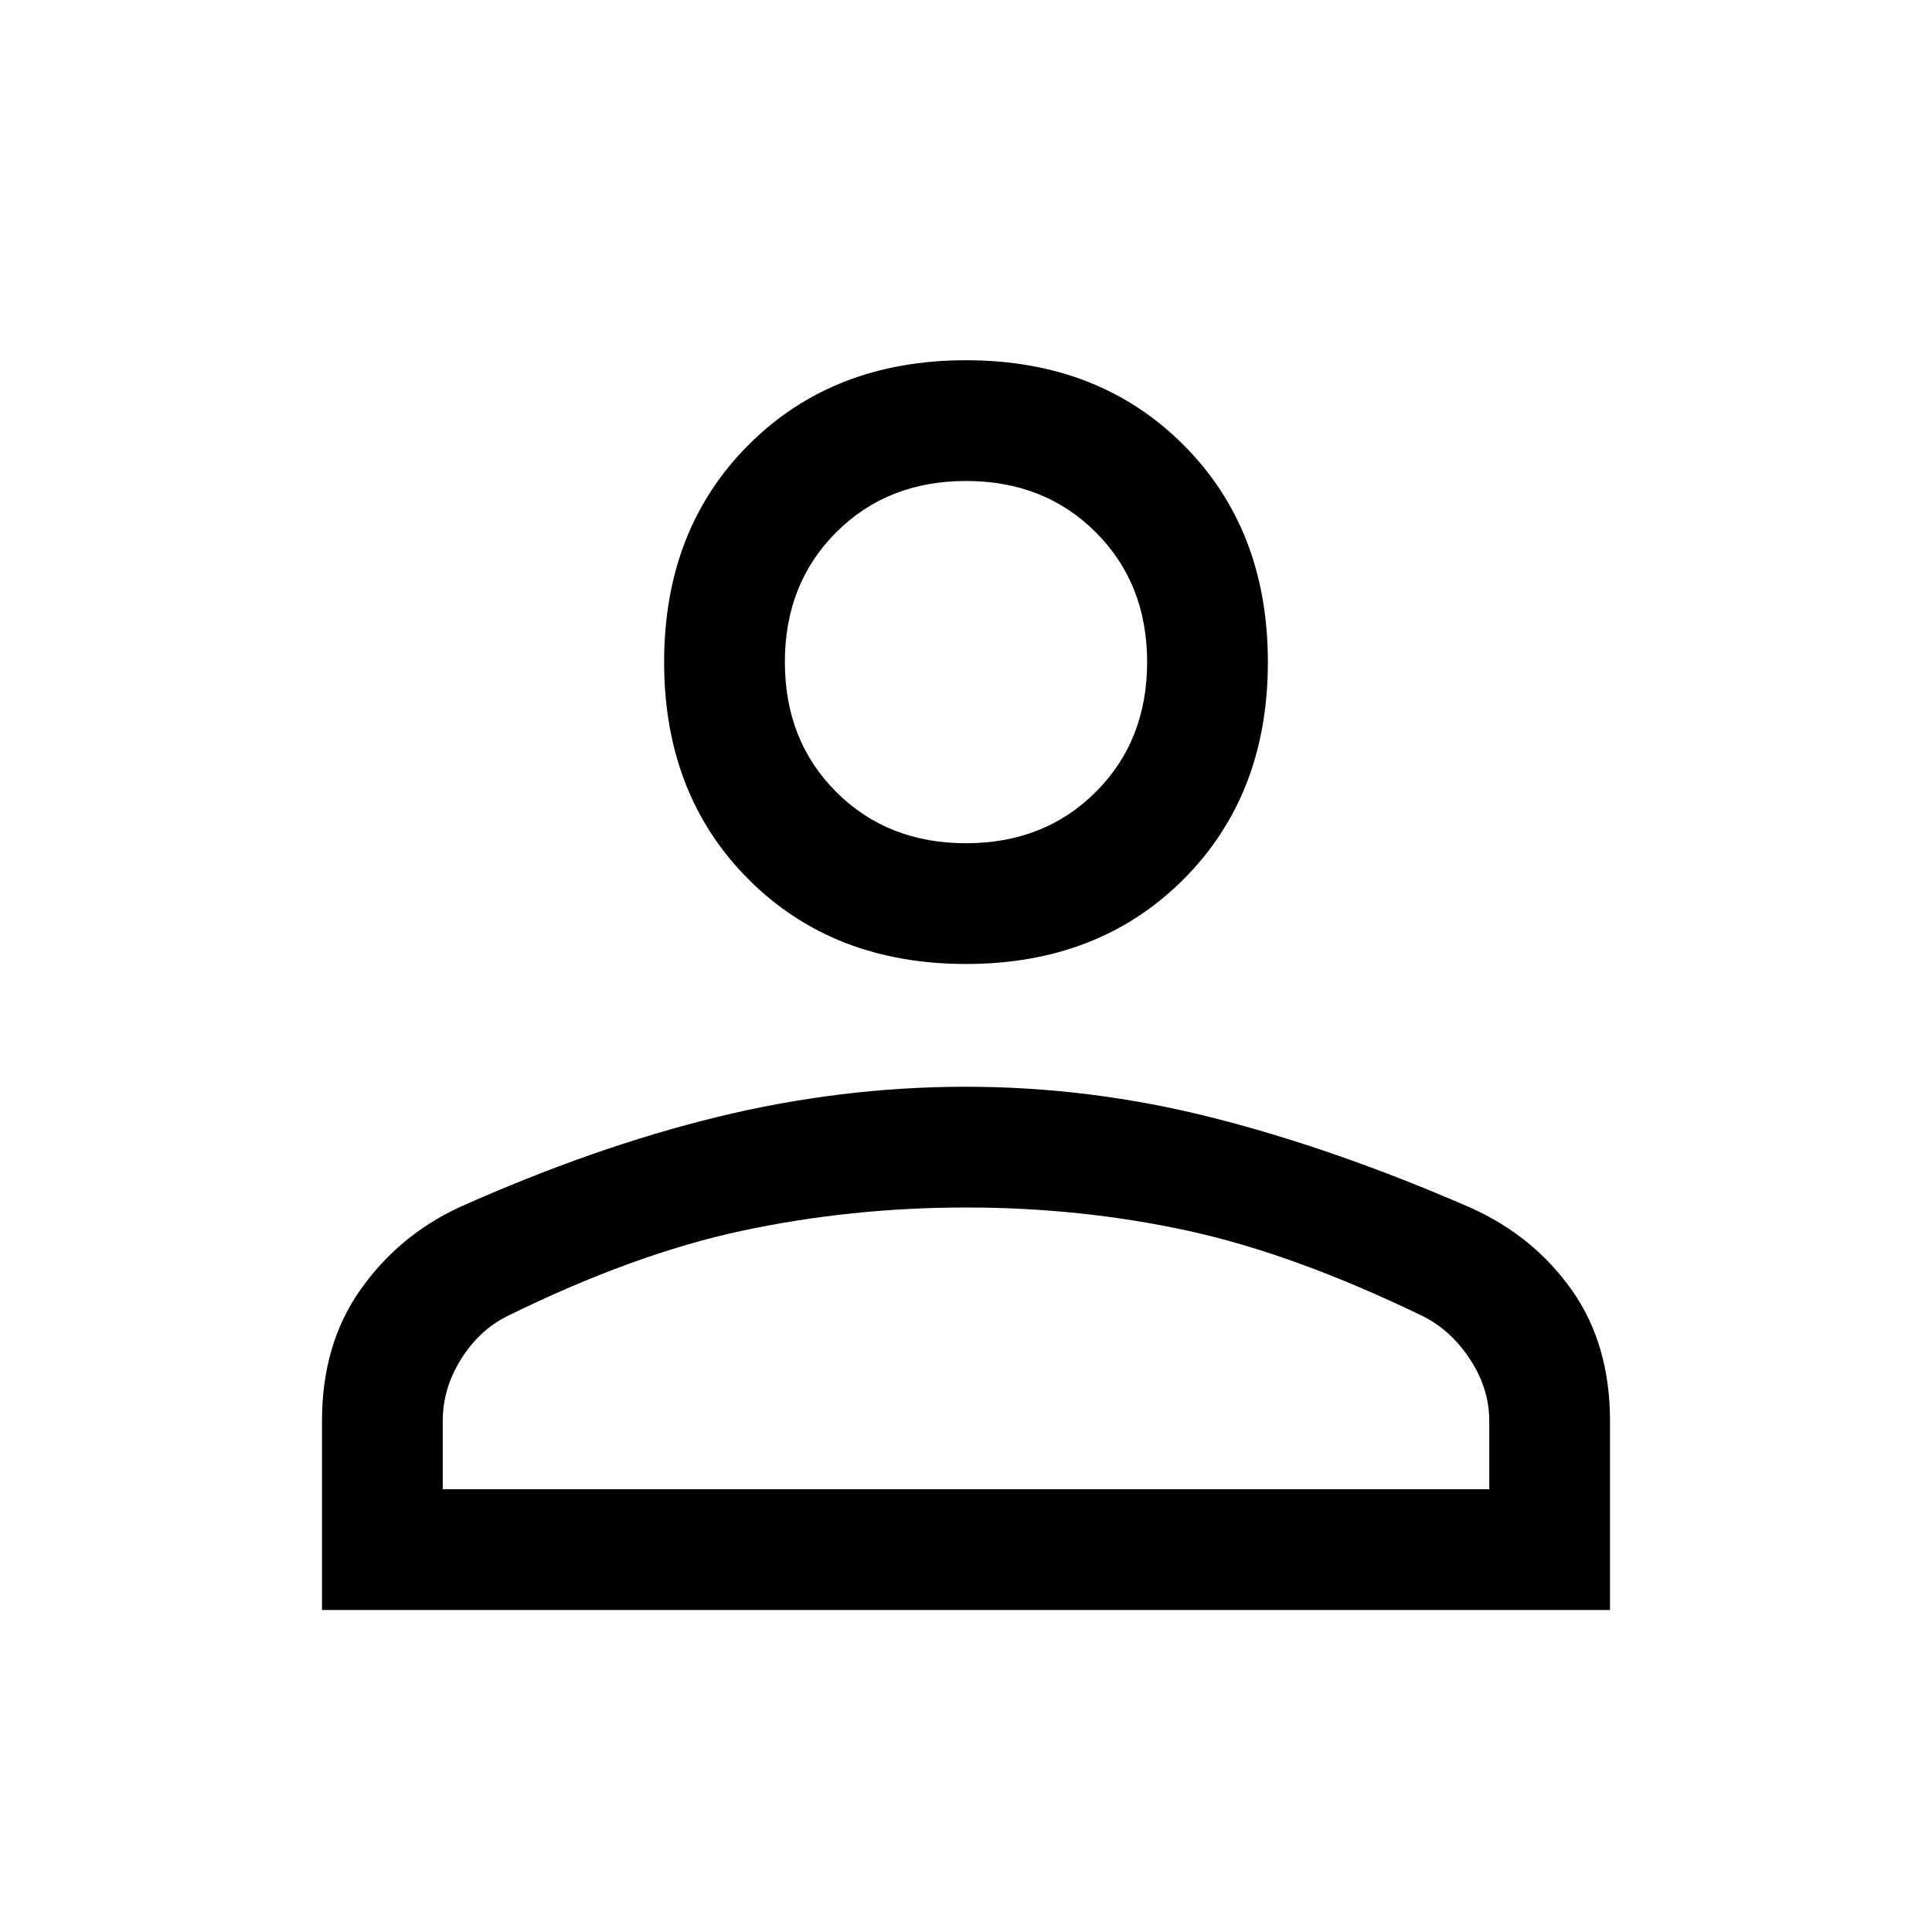
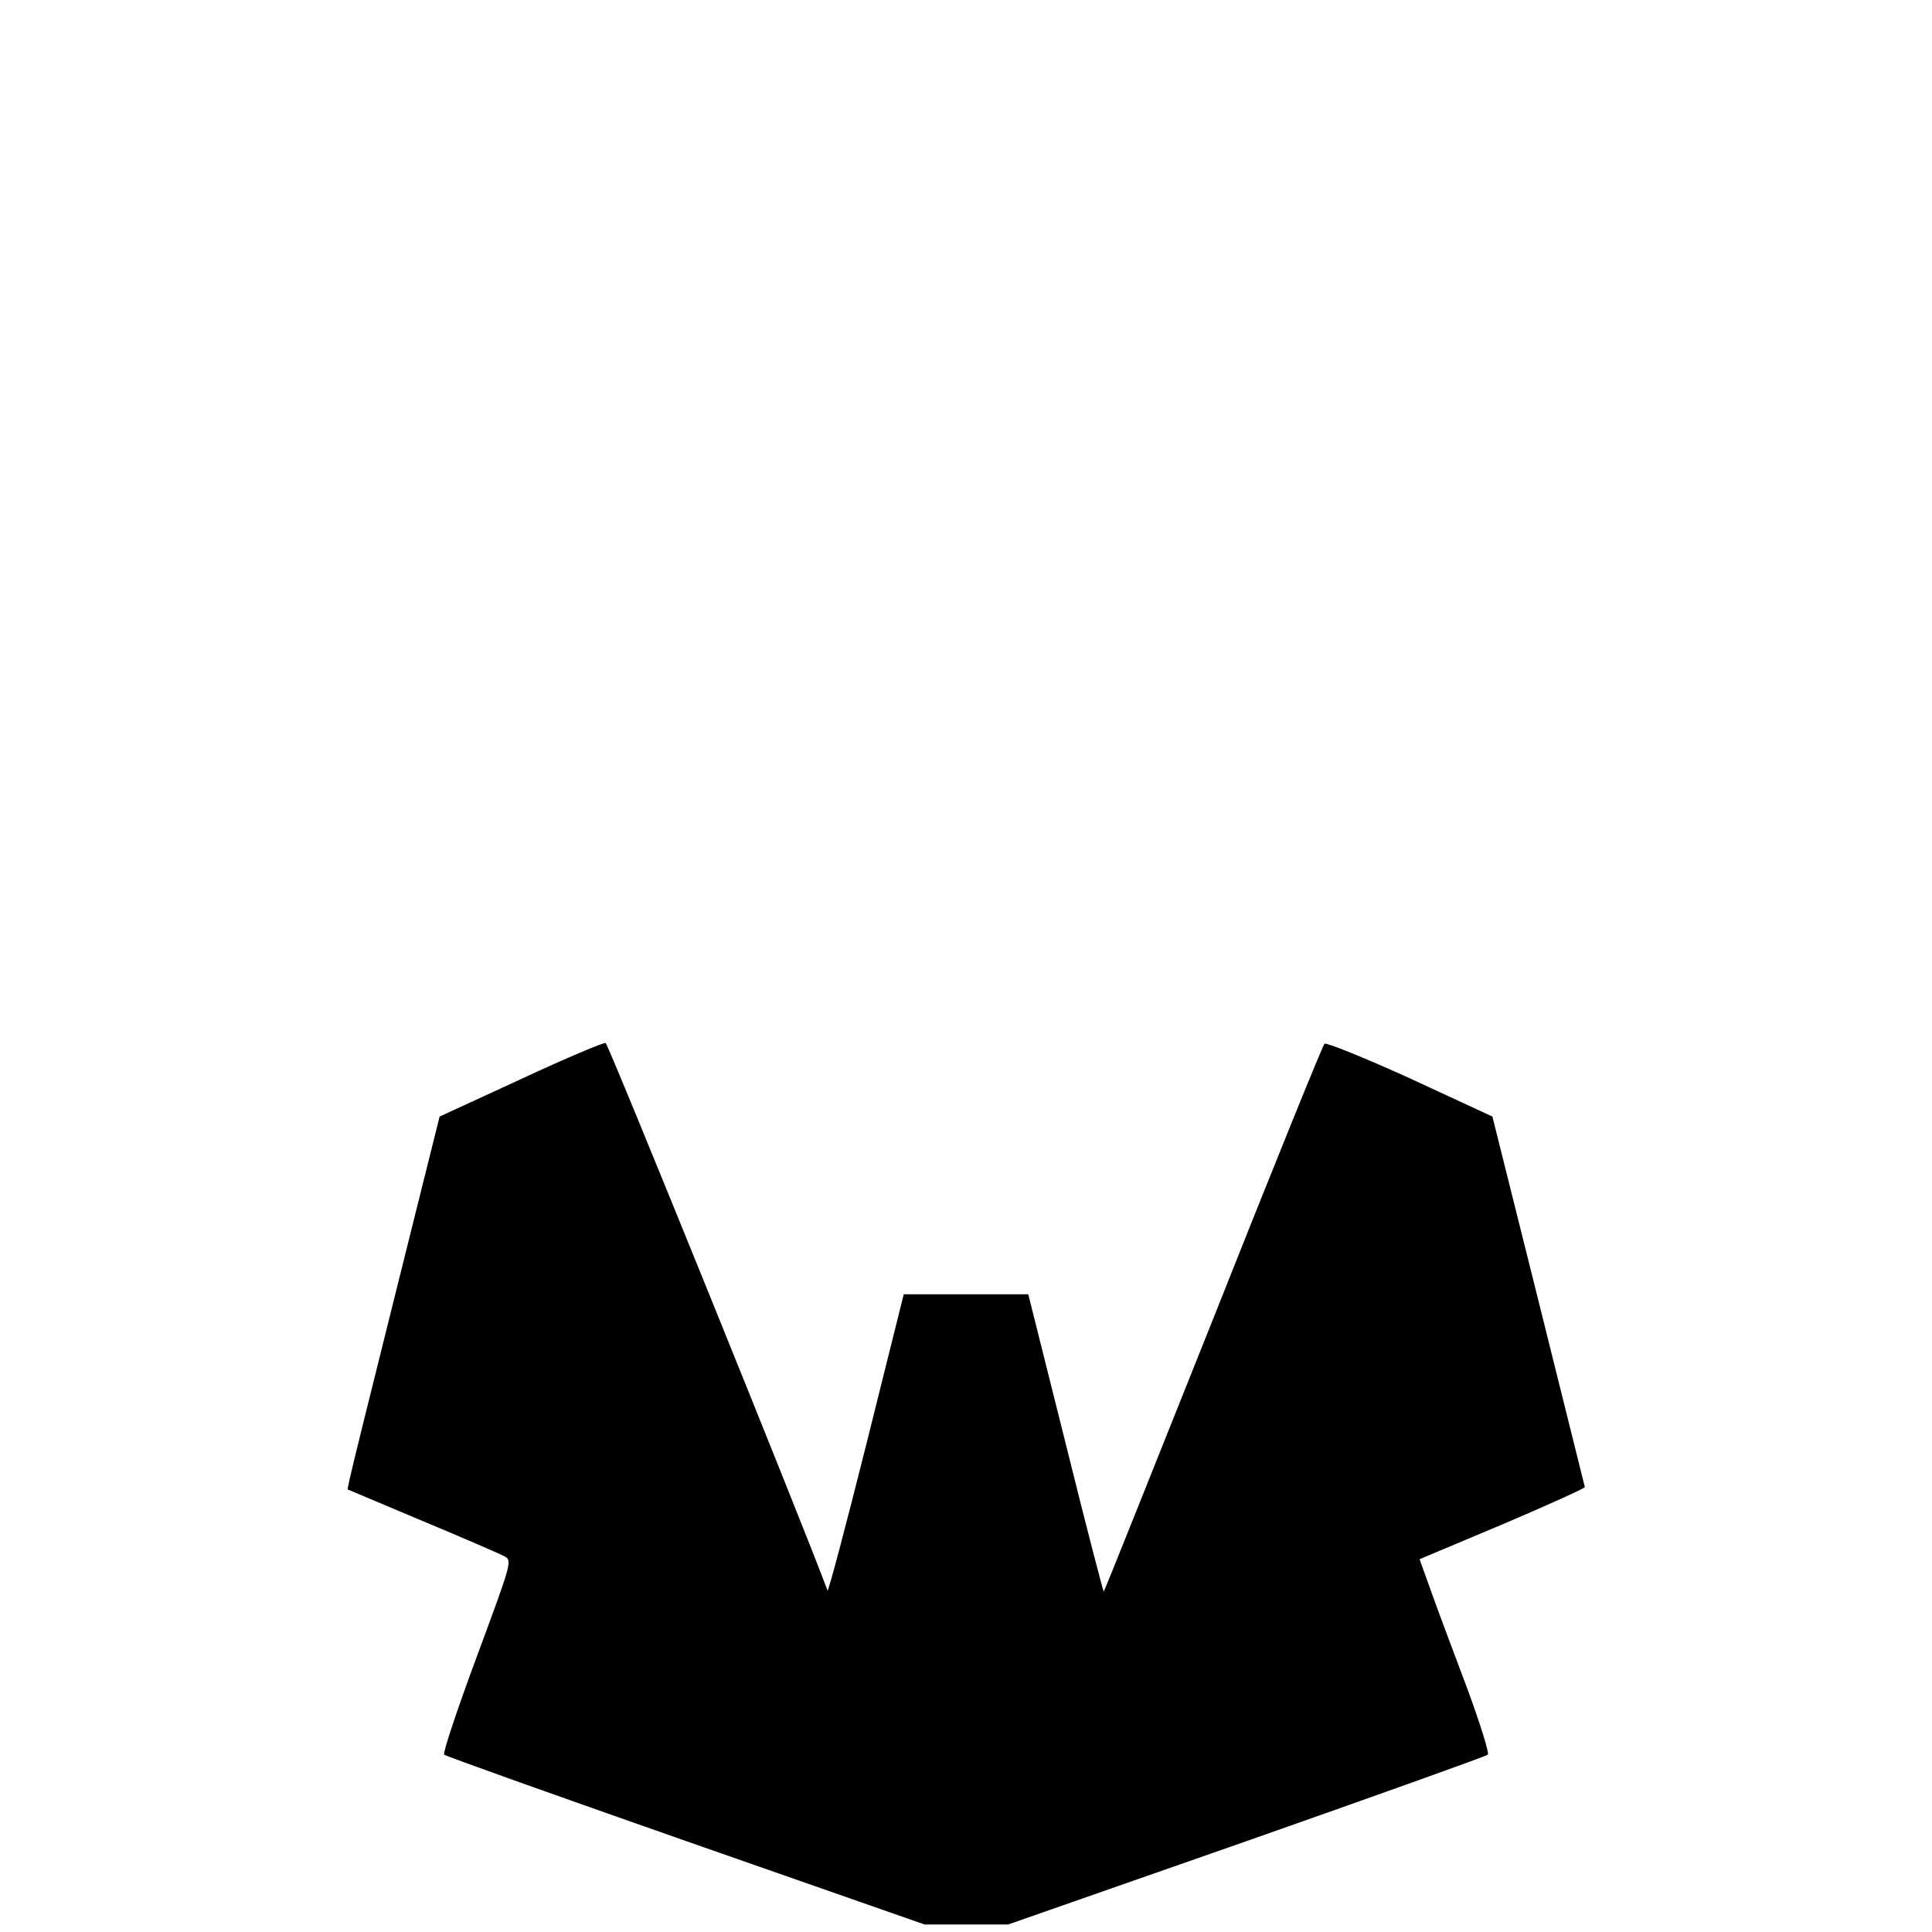
- <svg xmlns="http://www.w3.org/2000/svg" height="48" viewBox="0 96 960 960" width="48">
-   <path d="M480 575q-66 0-108-42t-42-108q0-66 42-108t108-42q66 0 108 42t42 108q0 66-42 108t-108 42ZM160 896v-94q0-38 19-65t49-41q67-30 128.5-45T480 636q62 0 123 15.5t127.921 44.694q31.301 14.126 50.19 40.966Q800 764 800 802v94H160Zm60-60h520v-34q0-16-9.5-30.5T707 750q-64-31-117-42.5T480 696q-57 0-111 11.5T252 750q-14 7-23 21.5t-9 30.5v34Zm260-321q39 0 64.5-25.5T570 425q0-39-25.5-64.5T480 335q-39 0-64.5 25.5T390 425q0 39 25.5 64.5T480 515Zm0-90Zm0 411Z" />
+ <svg xmlns="http://www.w3.org/2000/svg" version="1.0" width="512pt" height="512pt" viewBox="0 0 512 512" preserveAspectRatio="xMidYMid meet">
+   <g transform="translate(0,512) scale(0.1,-0.1)" fill="#000000" stroke="none">
+     <path d="M1380 2260 l-215 -99 -116 -465 c-64 -256 -119 -478 -122 -494 l-6 -29 197 -83 c108 -45 207 -88 218 -94 22 -11 21 -14 -72 -265 -52 -140 -91 -257 -87 -261 4 -4 293 -107 641 -229 l632 -221 111 0 111 0 632 221 c347 122 635 225 639 229 4 4 -20 81 -53 171 -34 90 -77 205 -95 255 l-33 92 219 92 c120 51 219 96 219 99 -1 3 -56 226 -123 494 l-122 488 -218 101 c-121 55 -223 96 -227 92 -5 -5 -138 -333 -295 -729 -158 -396 -288 -721 -290 -723 -1 -1 -47 175 -101 393 l-99 395 -165 0 -165 0 -99 -397 c-55 -219 -101 -393 -103 -388 -60 163 -581 1449 -588 1451 -5 2 -107 -41 -225 -96z" />
+   </g>
</svg>
